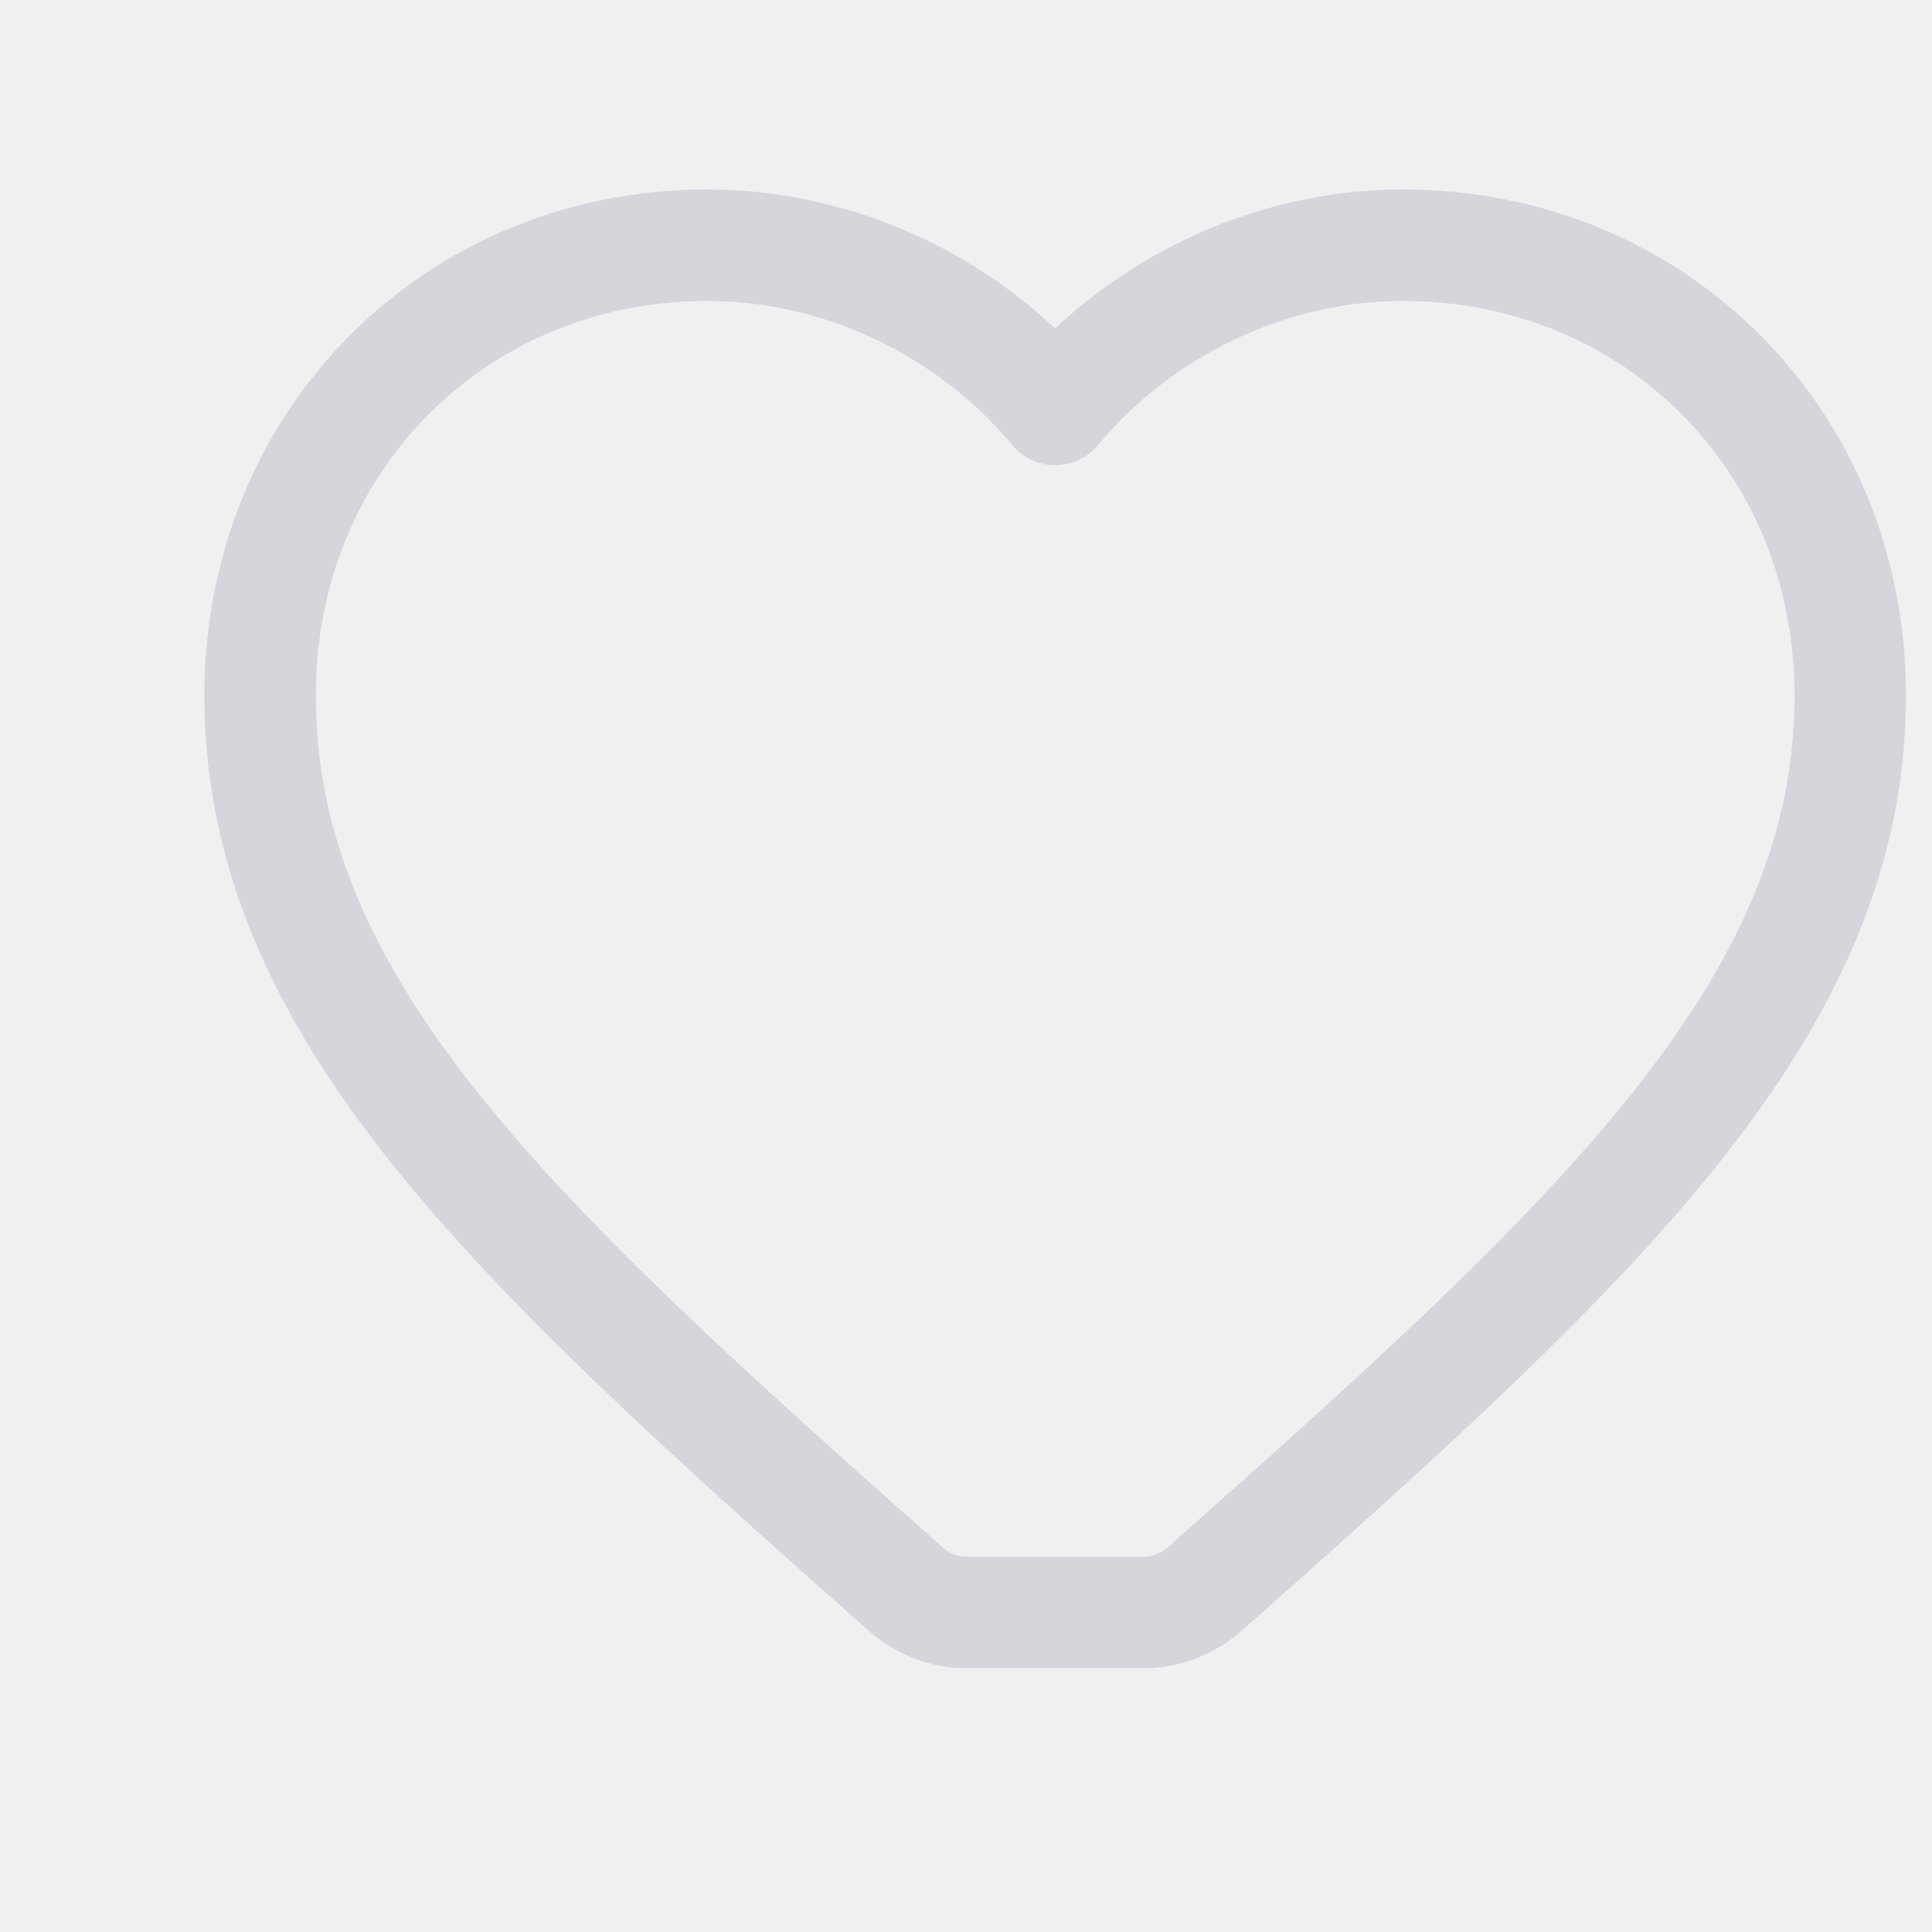
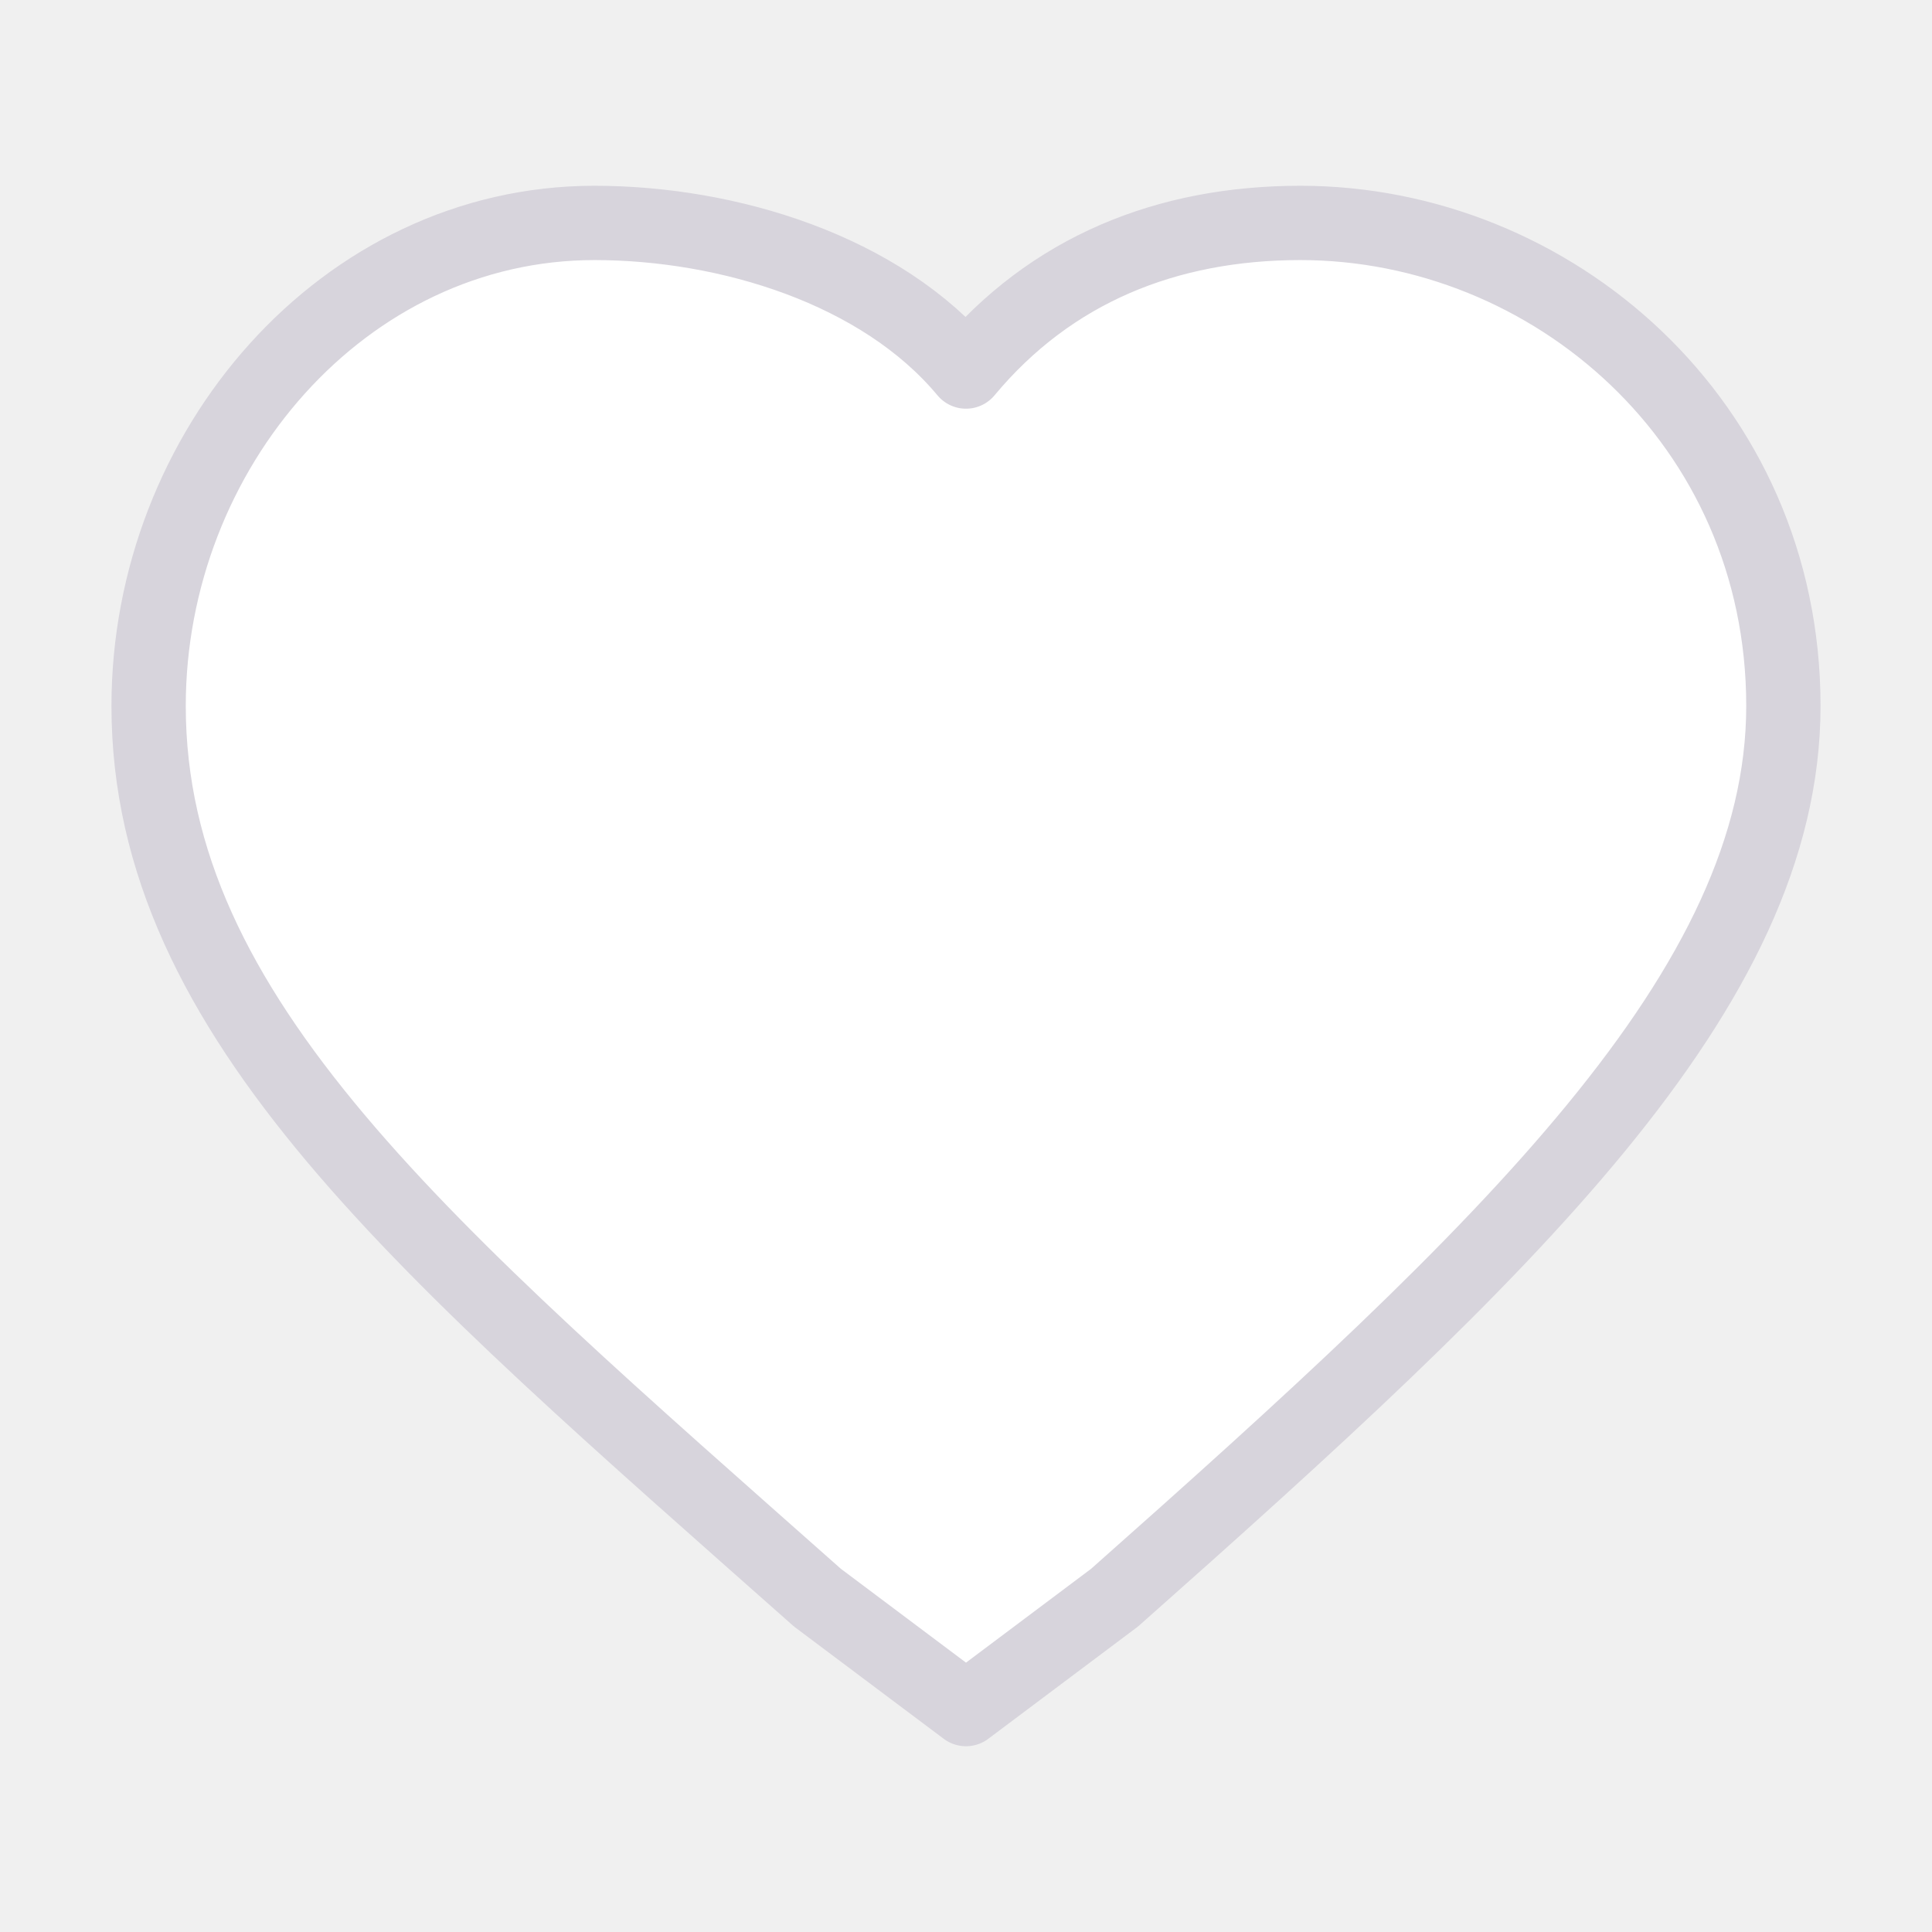
<svg xmlns="http://www.w3.org/2000/svg" width="24" height="24" viewBox="-1 -1 26 26" fill="none">
-   <path d="M12 20.7C11.7 20.7 11.4 20.58 11.16 20.36C5.88 15.68 2.5 12.56 2.5 8.36C2.5 4.92 5.14 2.3 8.52 2.3C10.32 2.3 12.06 3.14 13.2 4.51C14.34 3.14 16.08 2.3 17.88 2.3C21.26 2.3 23.9 4.92 23.9 8.36C23.9 12.56 20.52 15.68 15.24 20.36C15 20.58 14.7 20.7 14.4 20.7H12Z" fill="none" stroke="#D7D4DC" stroke-width="1.5" stroke-linecap="round" stroke-linejoin="round" />
+   <path d="M1 8.5C1 12.7 4.72 15.82 10 20.5L12 22L14 20.5C19.28 15.82 23 12.32 23 8.5C23 4.68 19.88 2 16.5 2C14.7 2 13.14 2.63 12 4C10.86 2.63 8.8 2 7 2C3.62 2 1 5.06 1 8.5Z" fill="white" stroke="#D7D4DC" stroke-linecap="round" stroke-linejoin="round" />
</svg>
